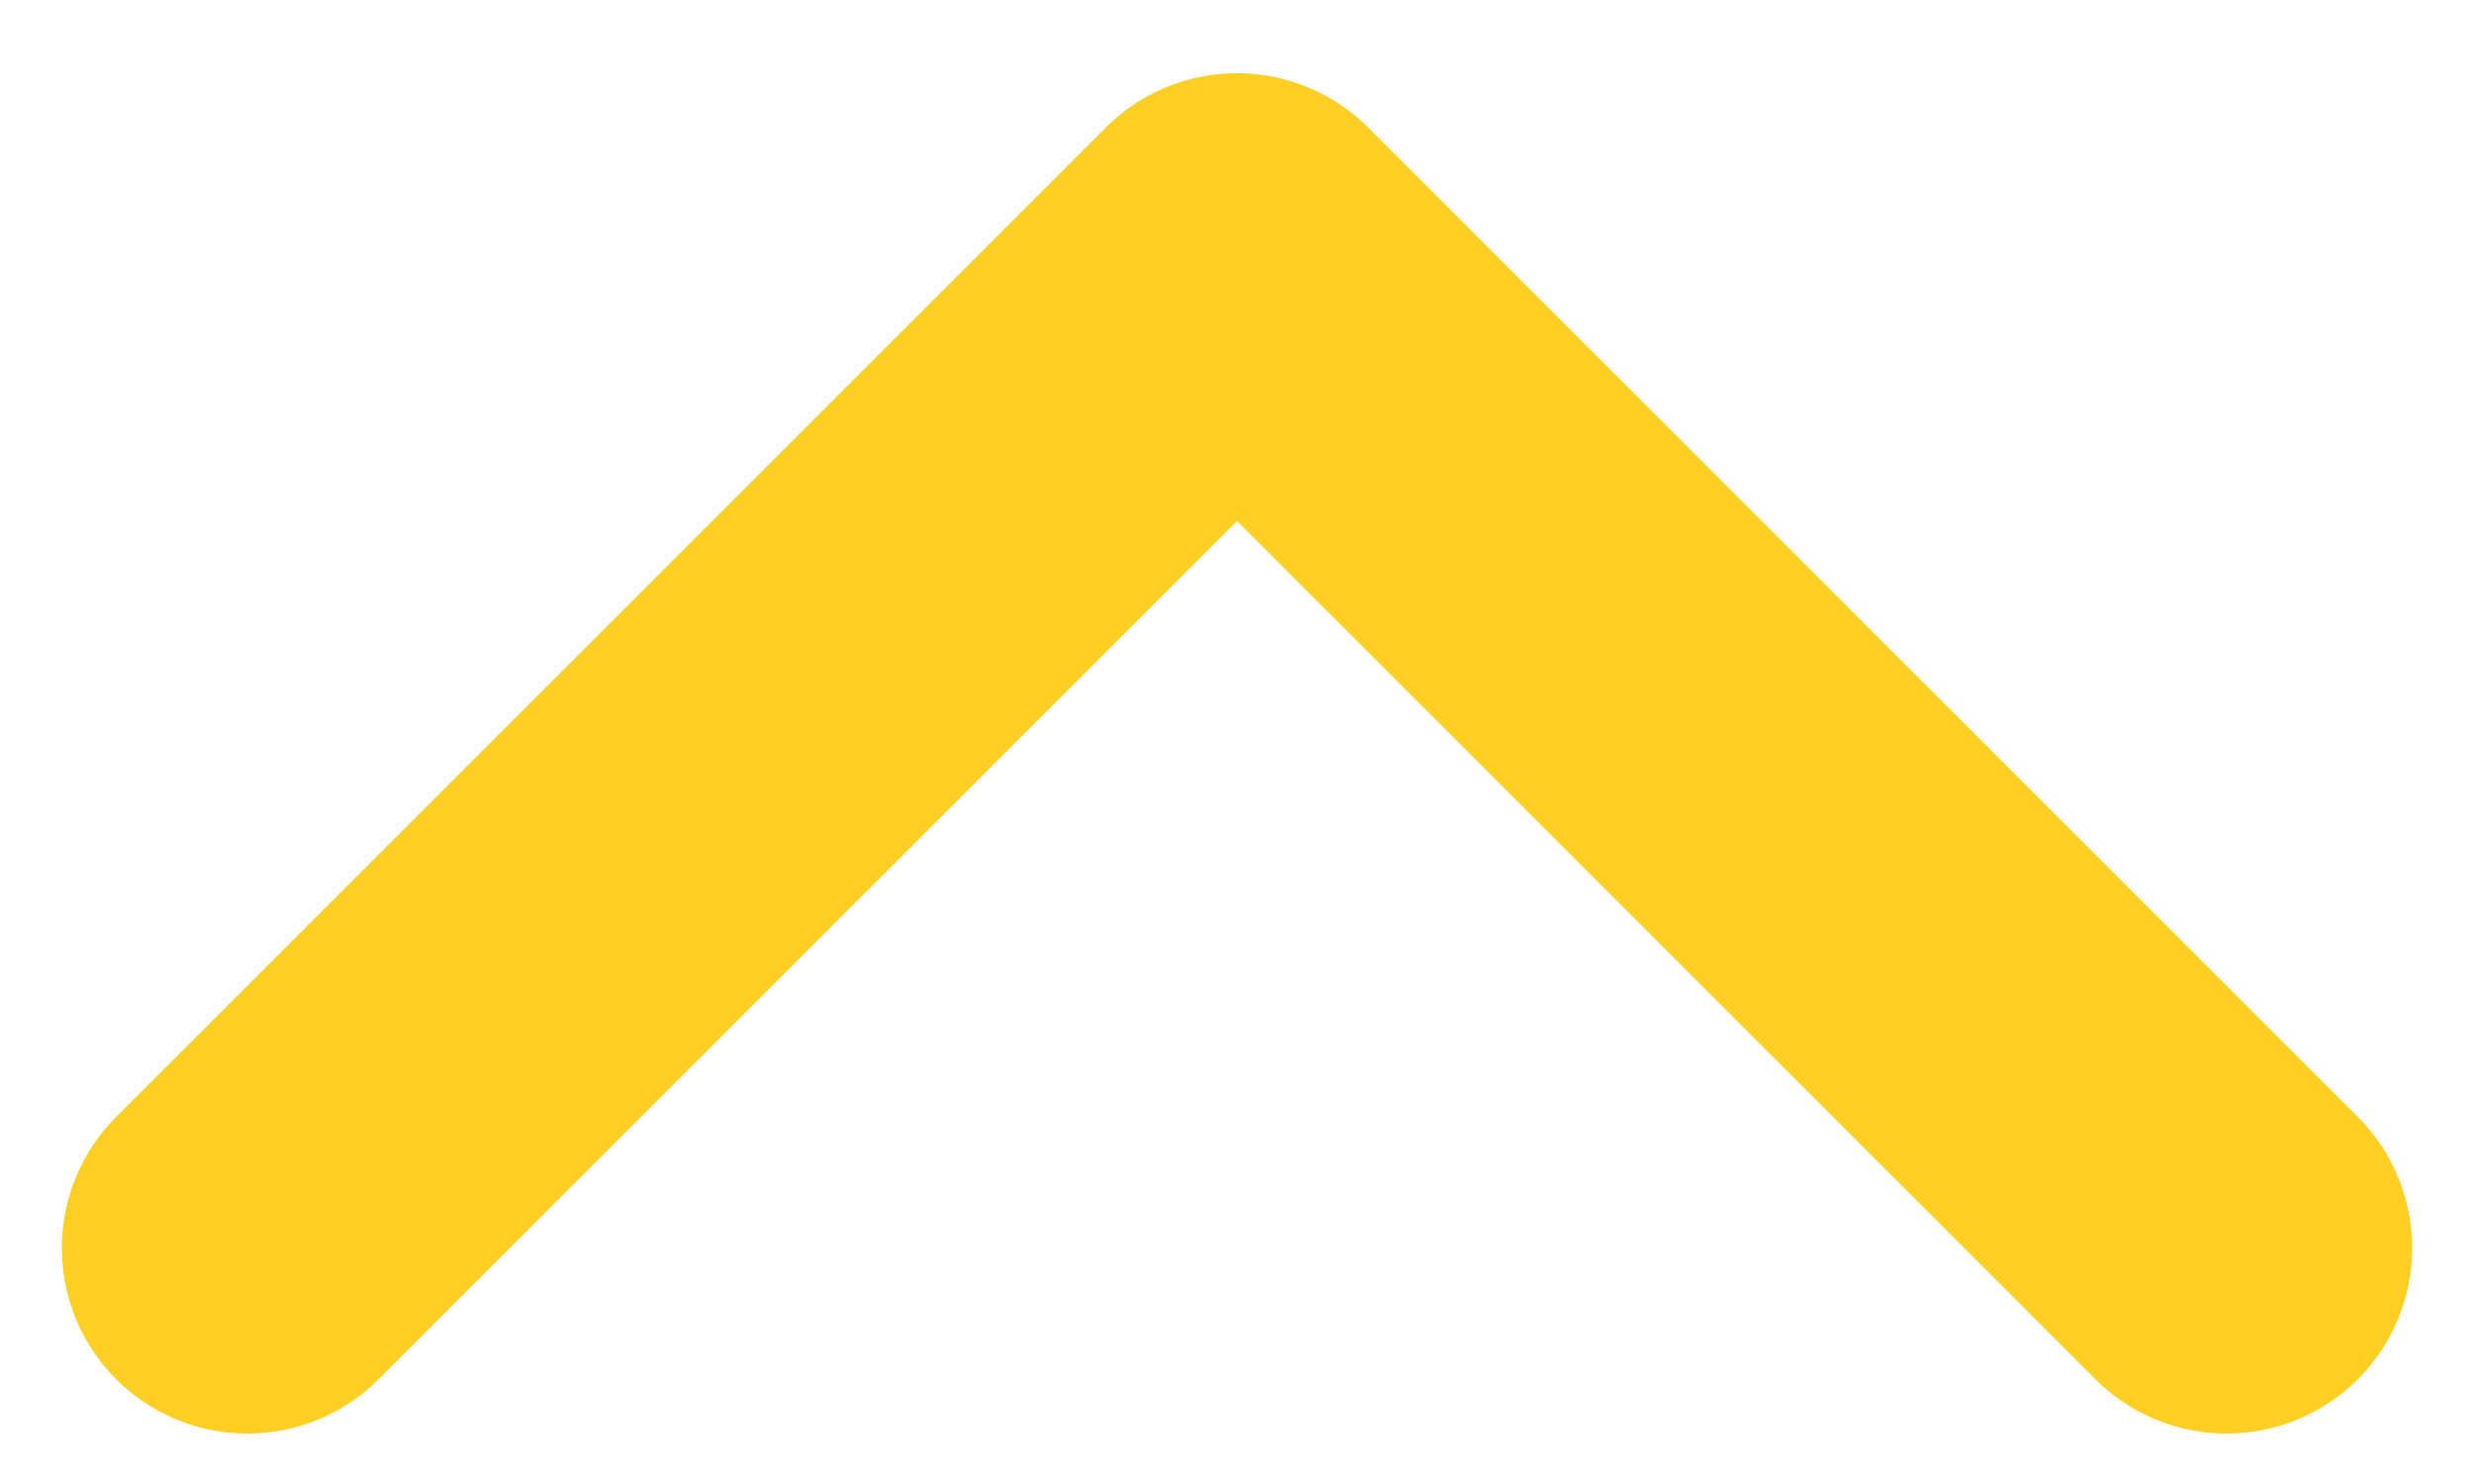
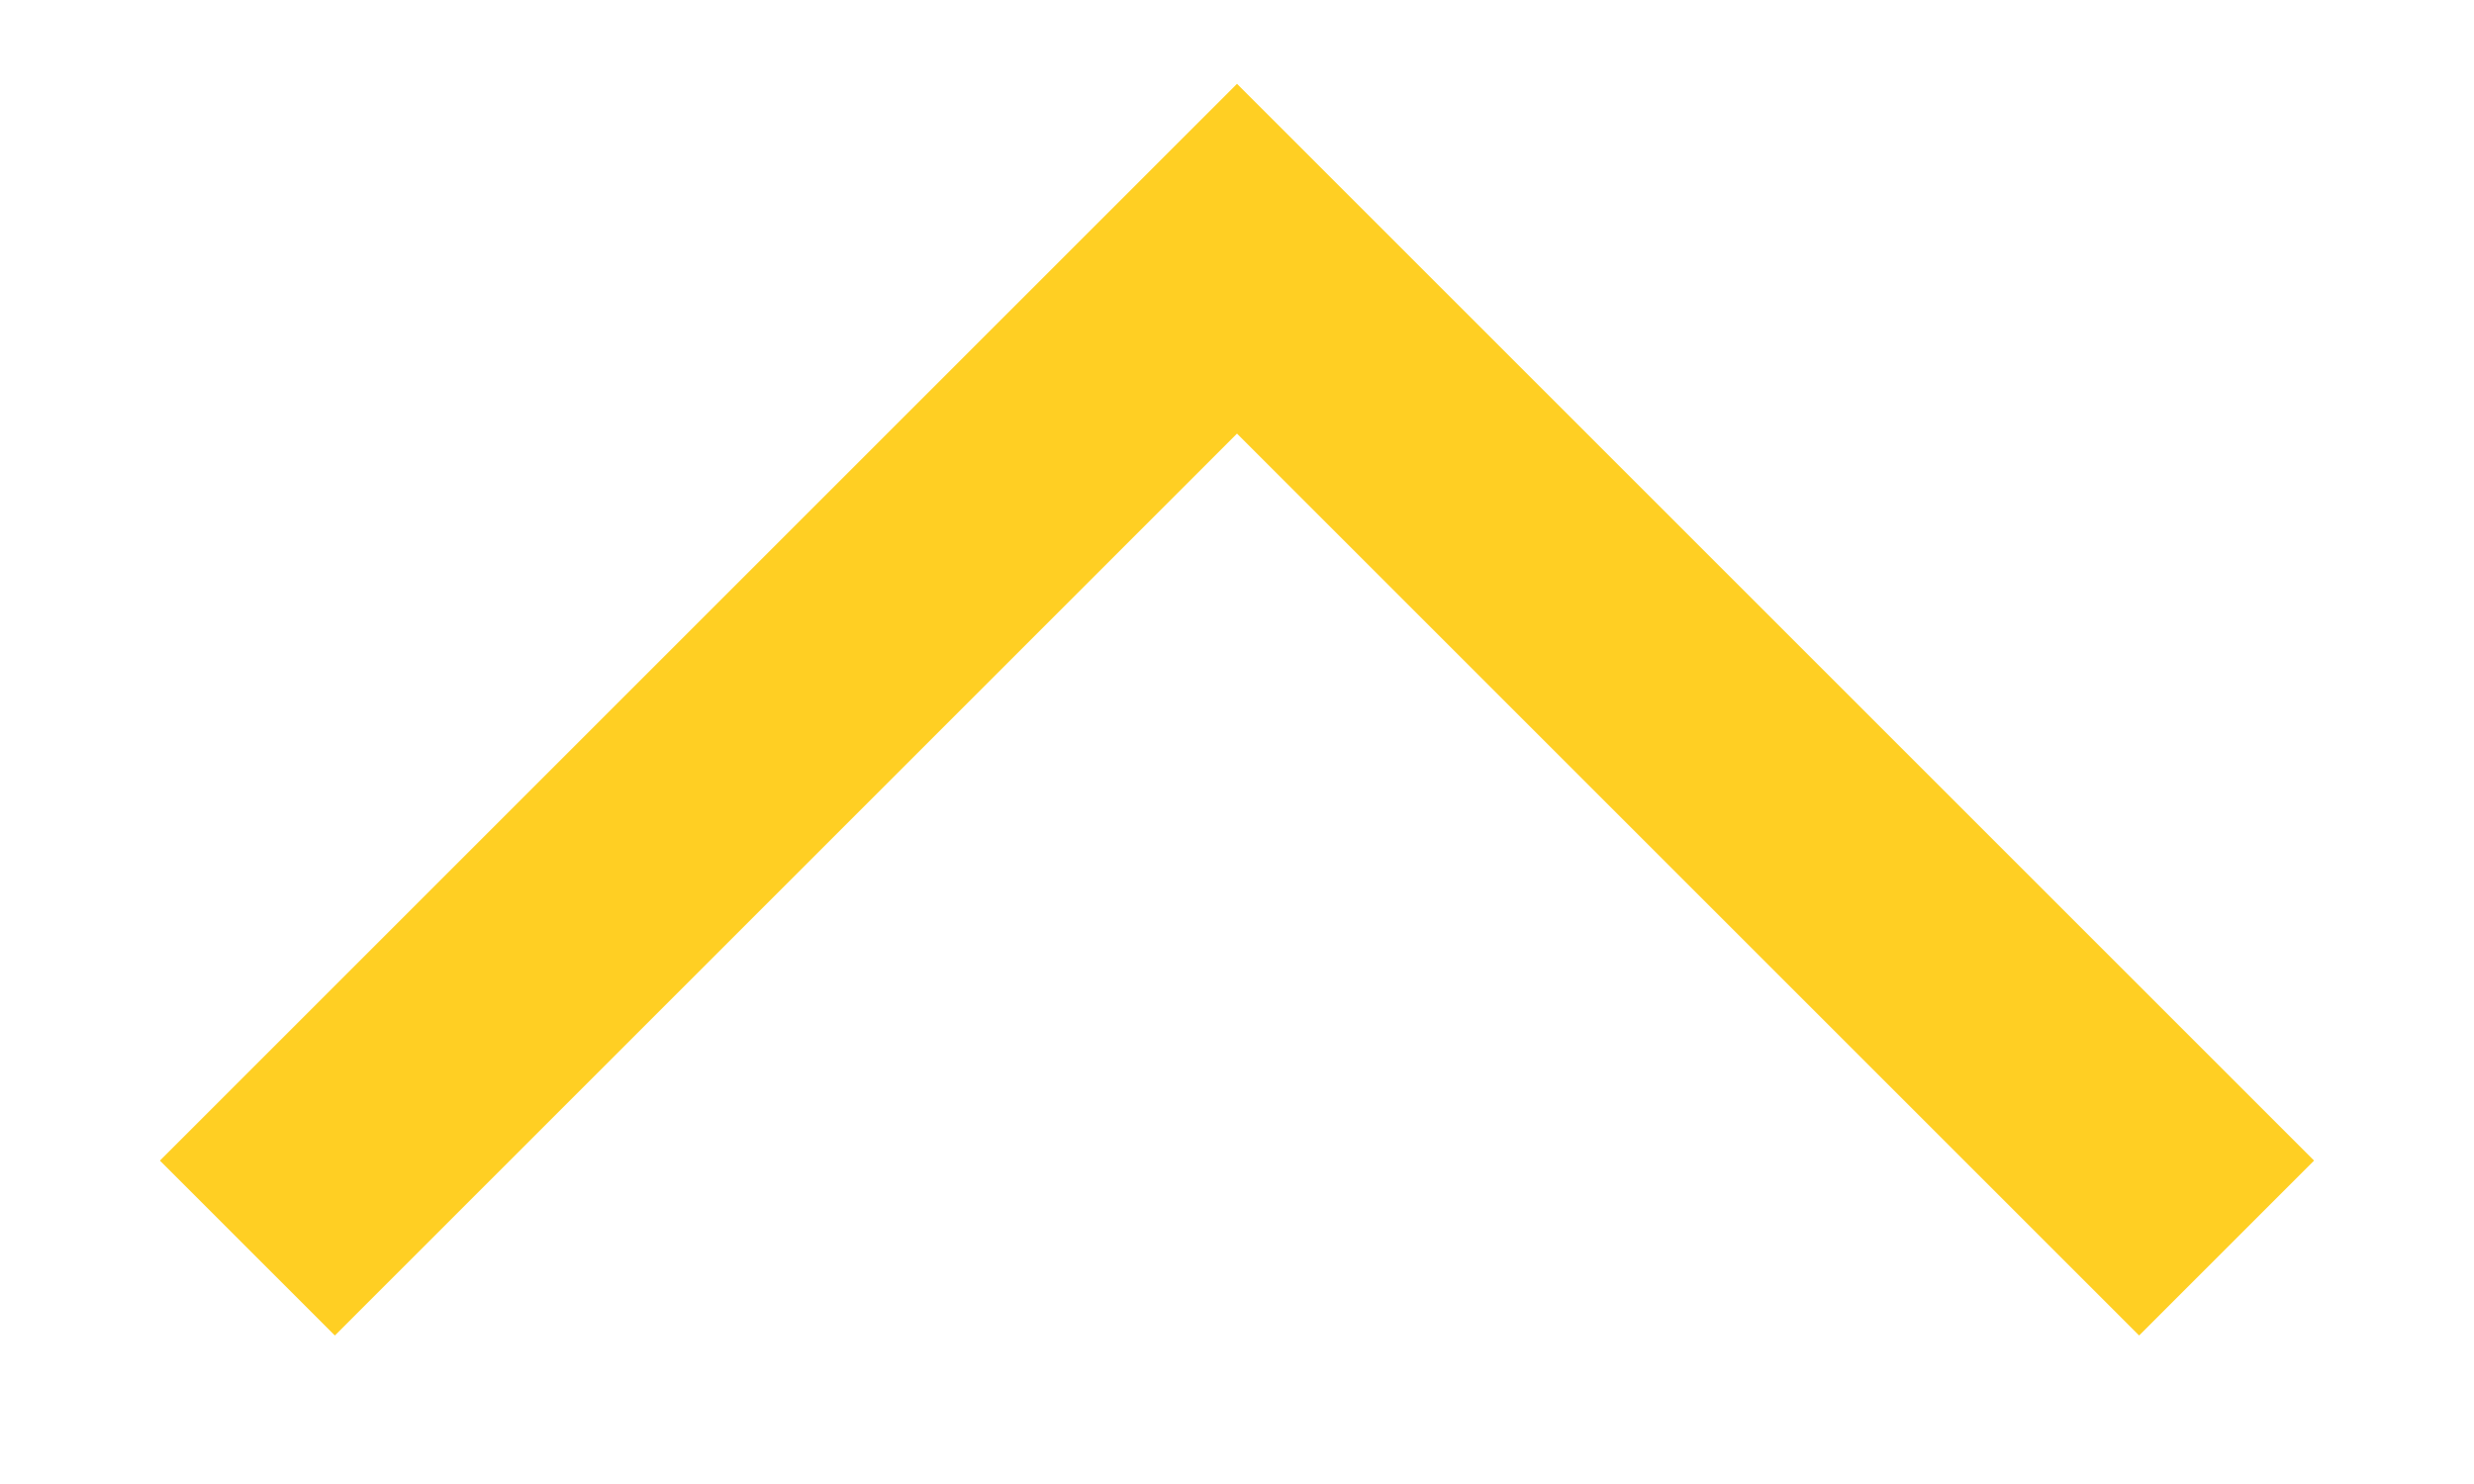
<svg xmlns="http://www.w3.org/2000/svg" width="10" height="6" viewBox="0 0 10 6" fill="none">
-   <path d="M9 5.046L5 1.046L1 5.046" stroke="#FFCF23" stroke-width="1.5" stroke-linecap="round" stroke-linejoin="round" />
+   <path d="M9 5.046L5 1.046L1 5.046" stroke="#FFCF23" strokeWidth="1.5" strokeLinecap="round" strokeLinejoin="round" />
</svg>
